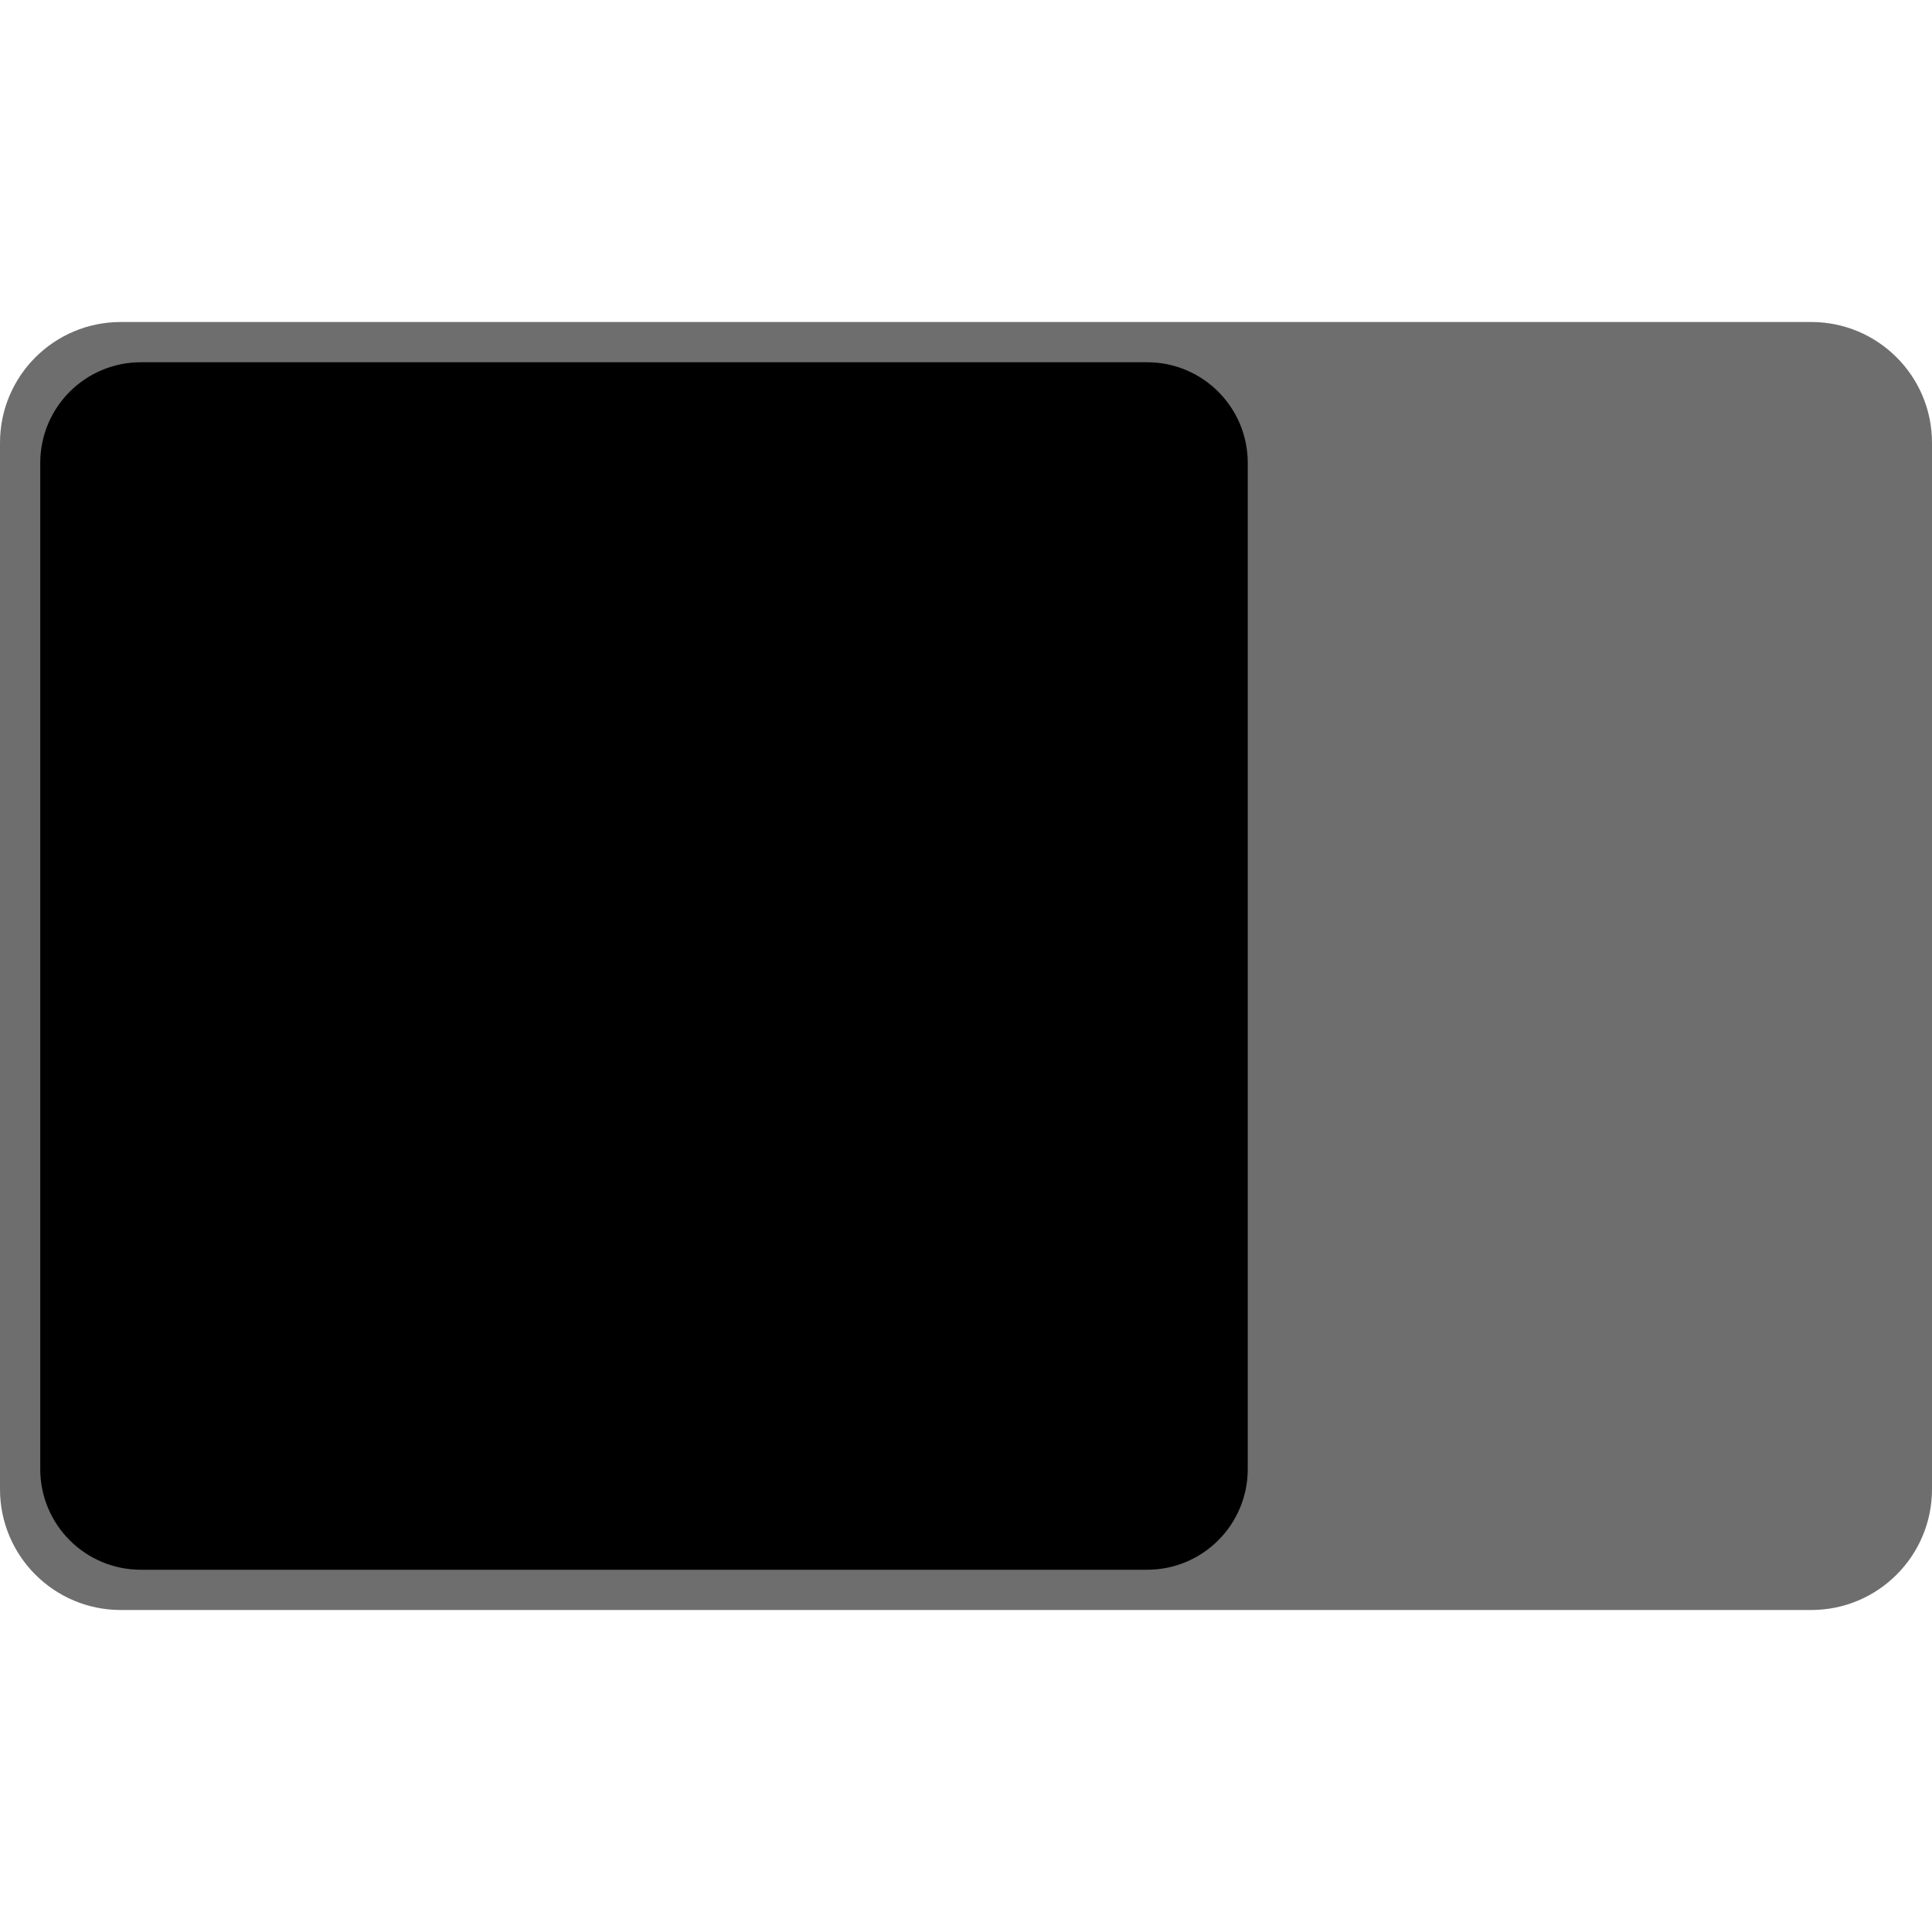
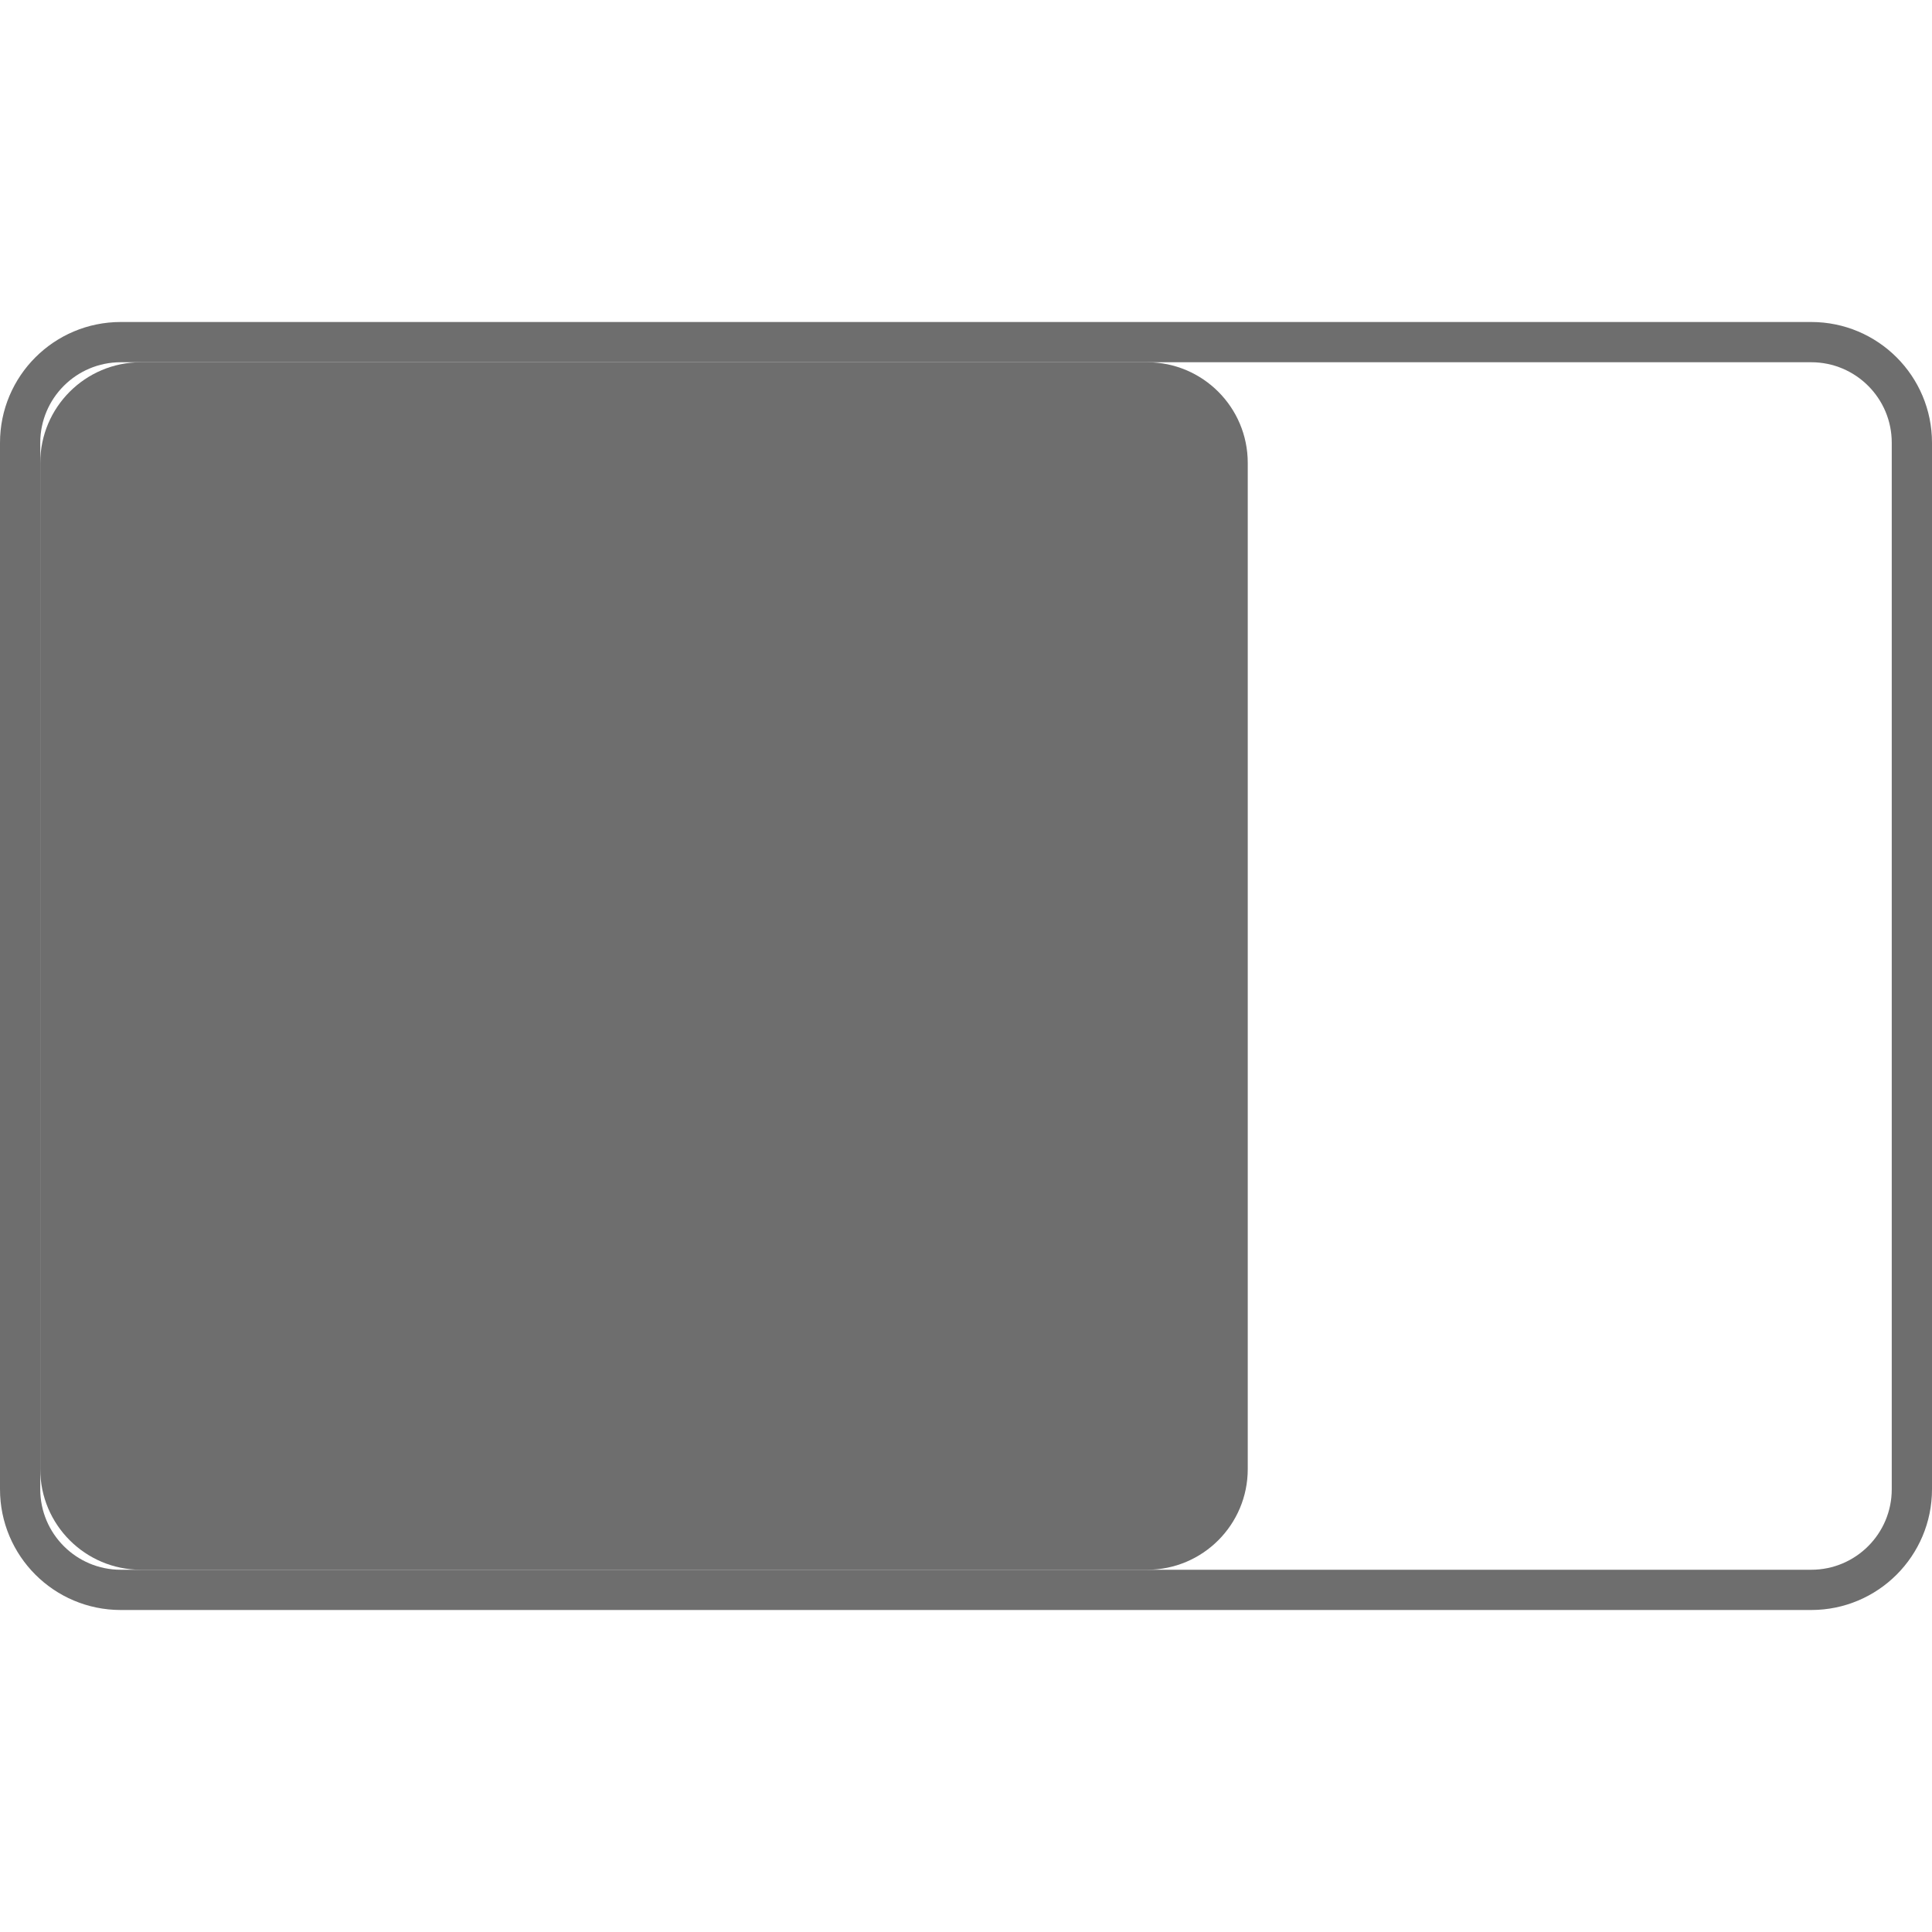
<svg xmlns="http://www.w3.org/2000/svg" version="1.0" width="16" height="16" viewBox="0 0 192 128">
-   <rect id="screen" stroke="#6E6E6E" stroke-width="4" fill="#6E6E6E" x="2" y="2" rx="10" width="188" height="124" />
-   <rect id="first-two-thirds" x="4" y="4" width="120" height="120" rx="10" fill="black" />
+   <rect id="screen" stroke="#6E6E6E" stroke-width="4" fill="none" x="2" y="2" rx="10" width="188" height="124" />
+   <rect id="first-two-thirds" x="4" y="4" width="120" height="120" rx="10" fill="#6E6E6E" />
</svg>
